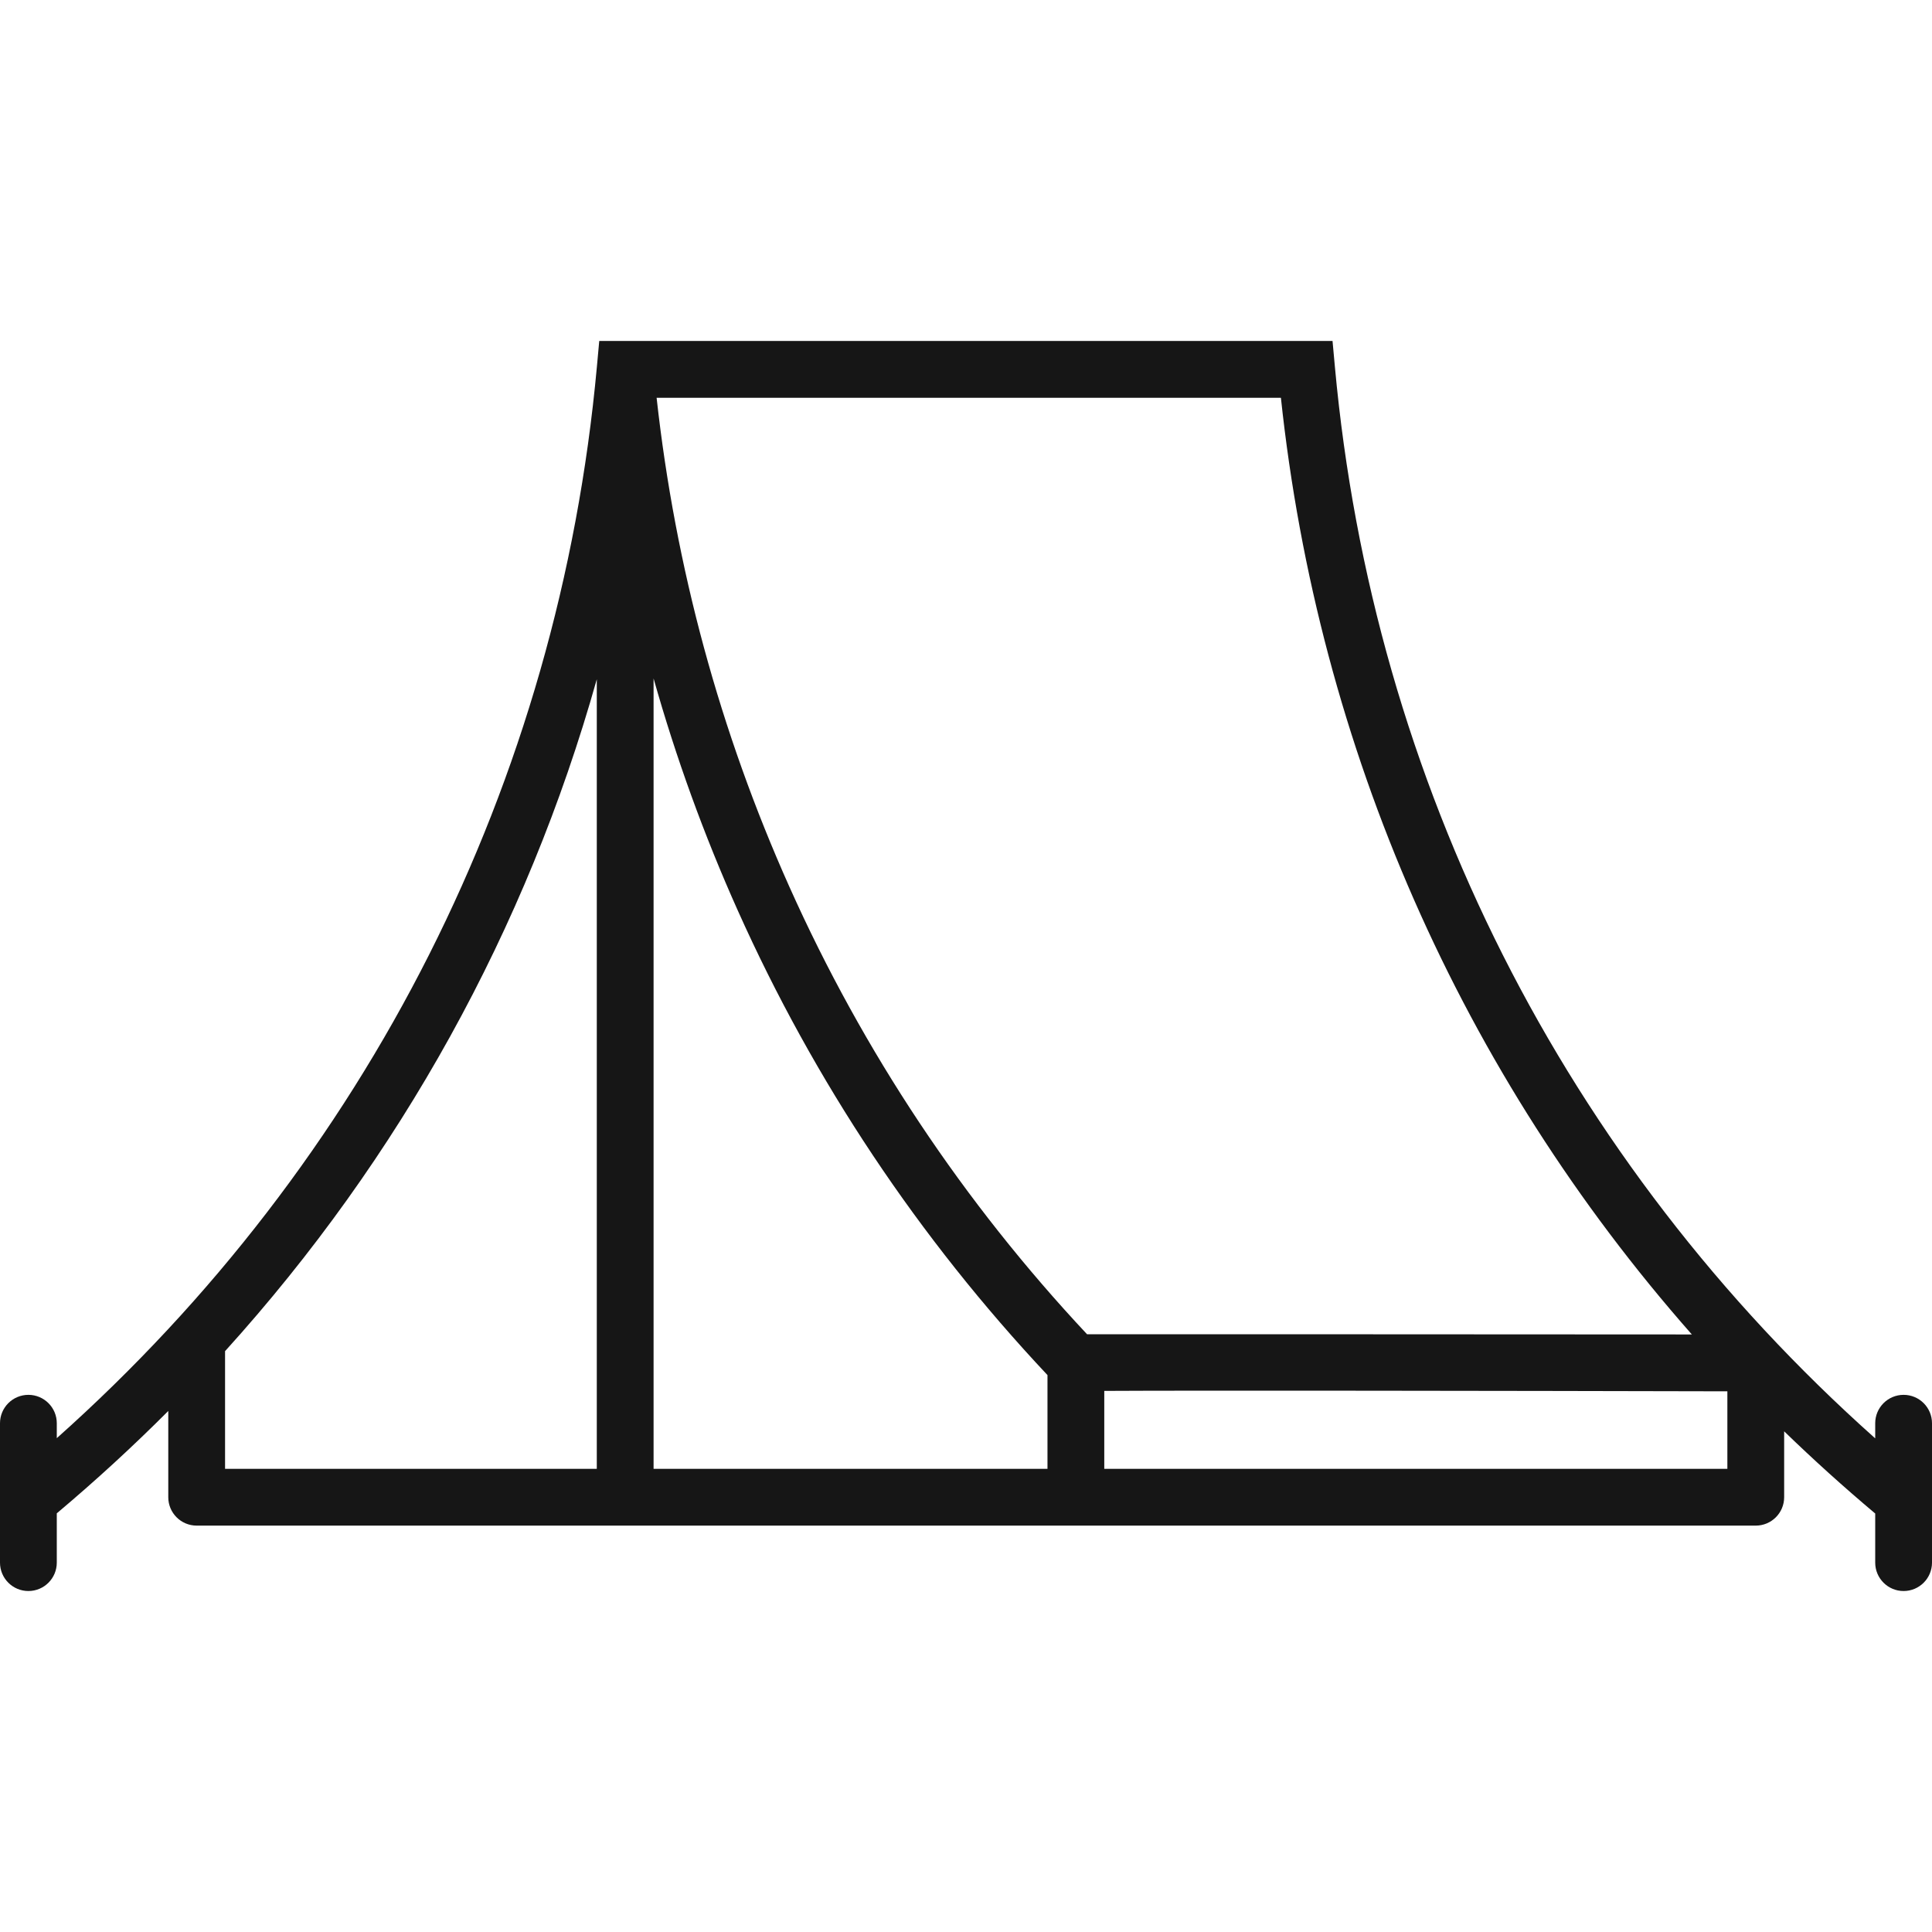
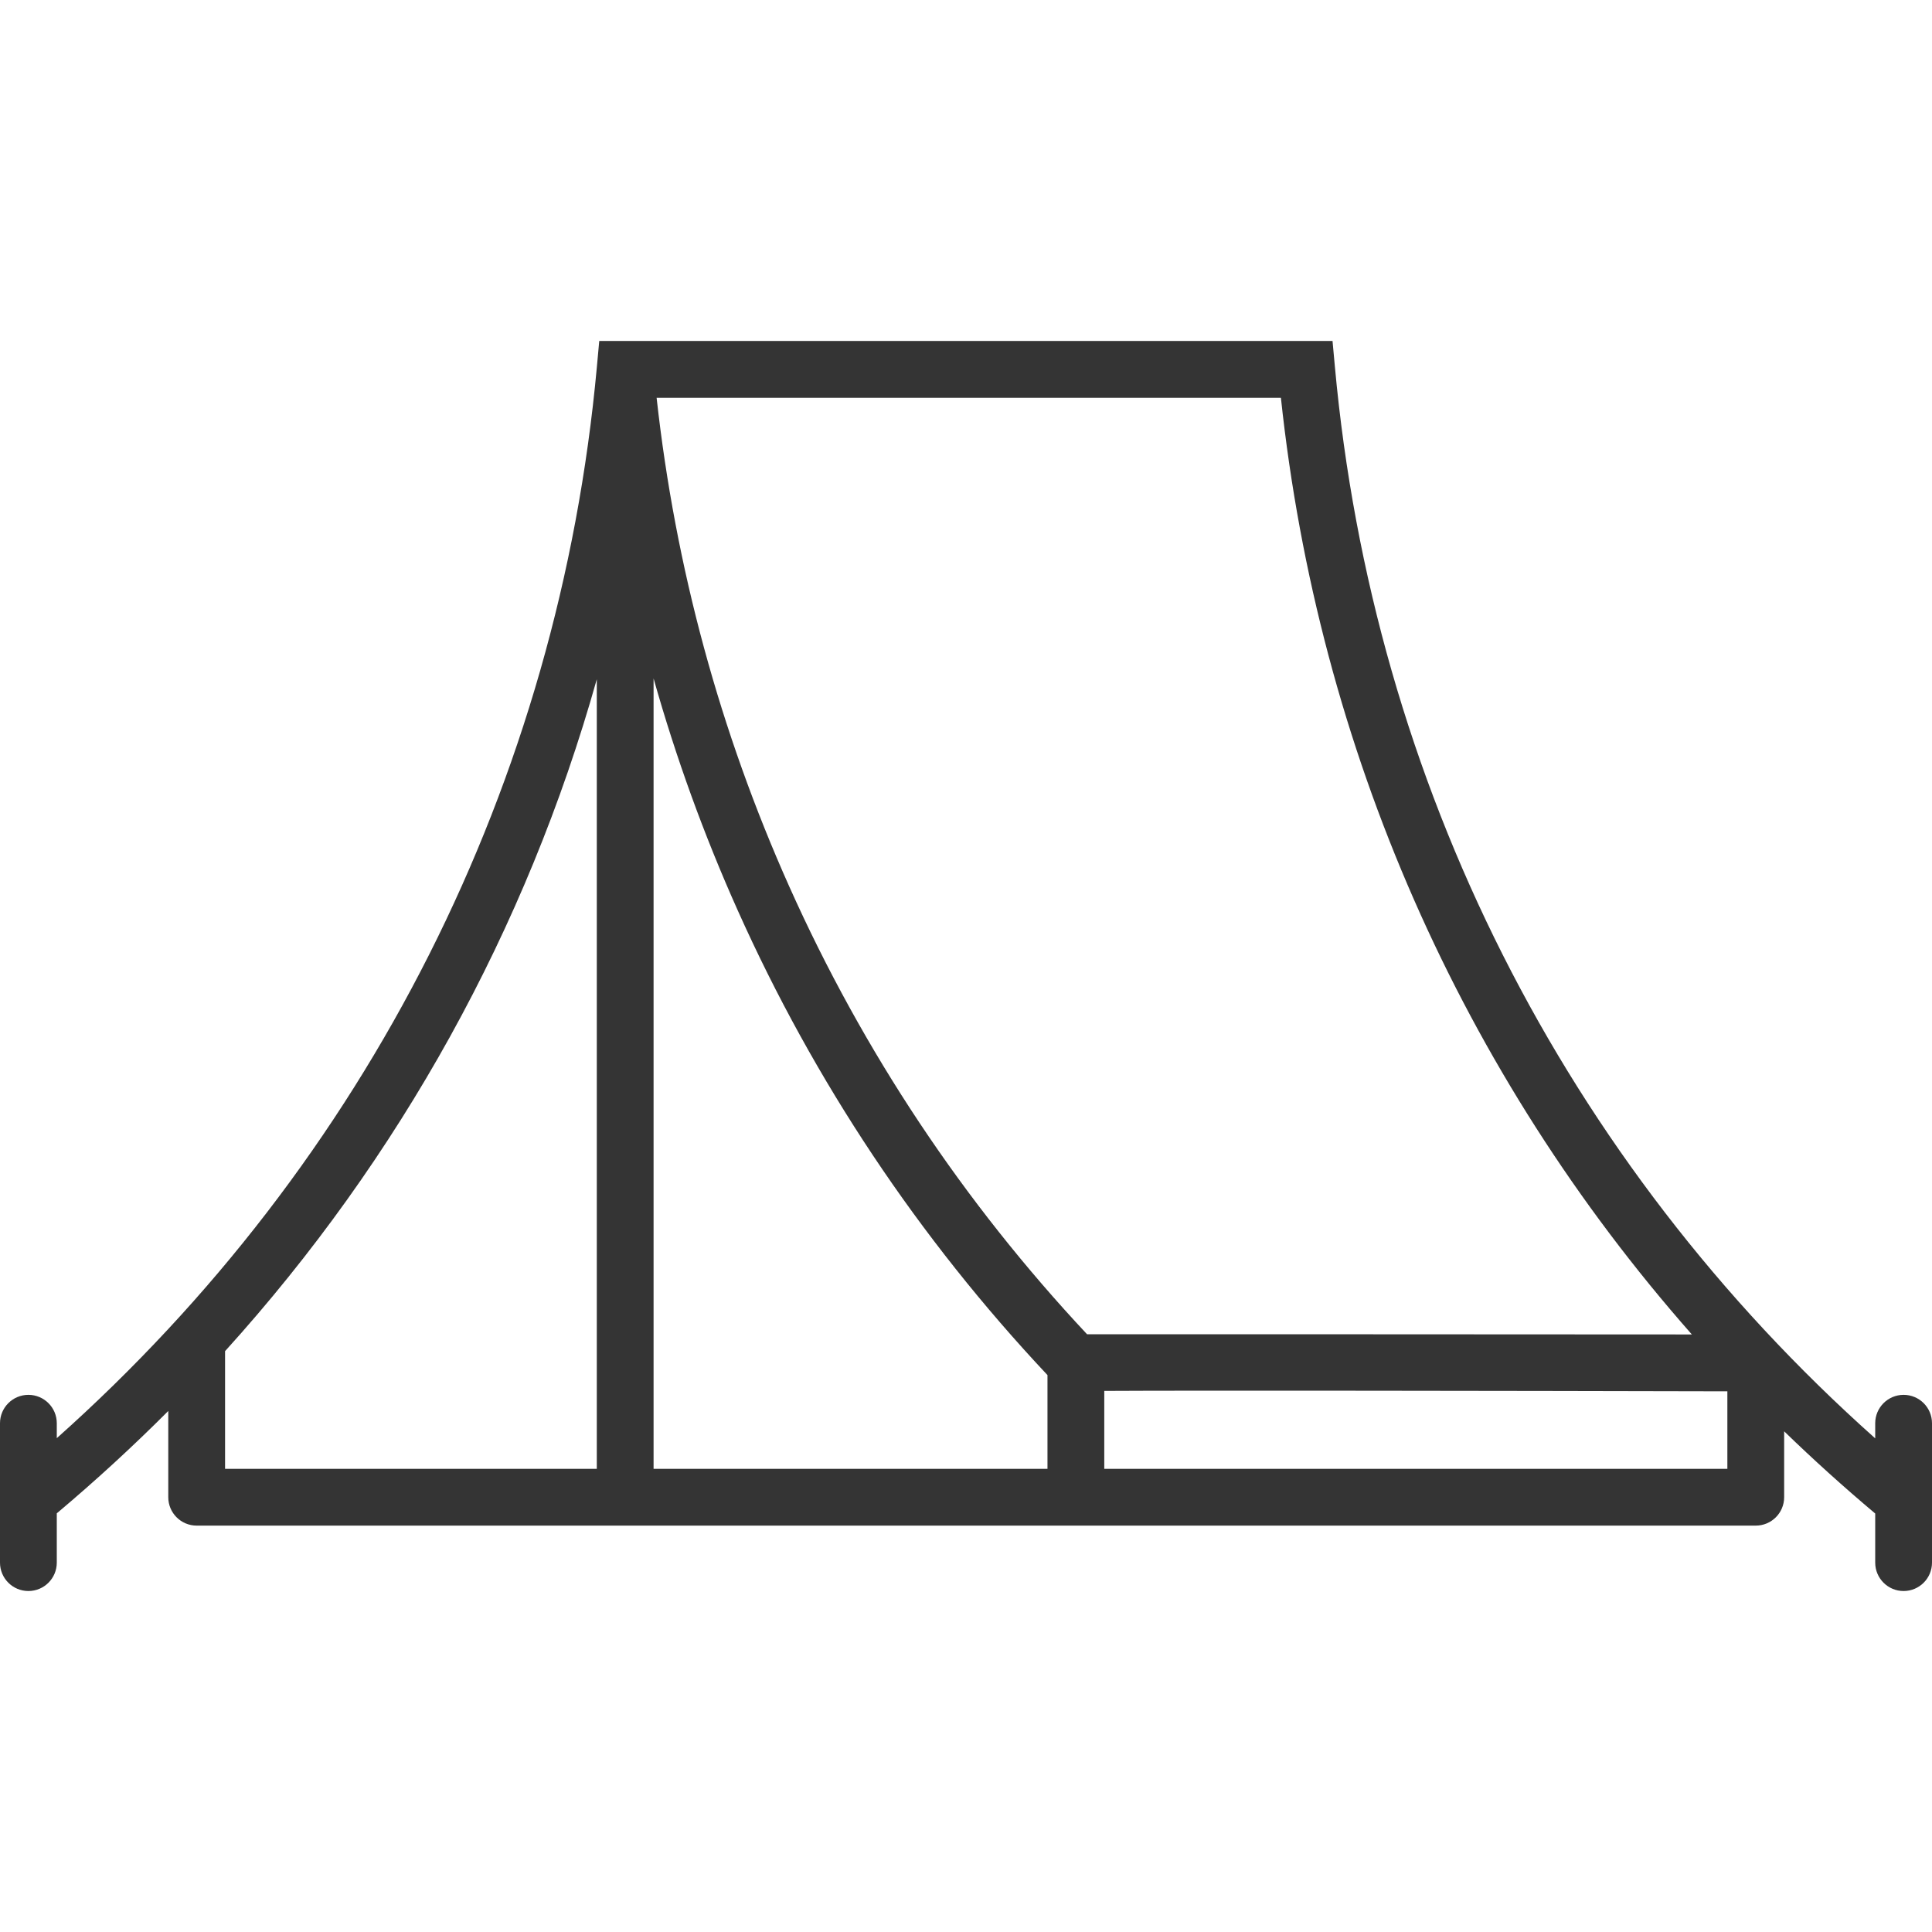
<svg xmlns="http://www.w3.org/2000/svg" version="1.1" id="Capa_1" x="0px" y="0px" viewBox="0 0 374.233 374.233" style="enable-background:new 0 0 374.233 374.233;" xml:space="preserve" width="512px" height="512px" class="">
  <g>
-     <path d="M368.733,270.185c-3.038,0-5.5,2.463-5.5,5.5v2.93c-60.229-53.665-97.285-126.945-104.661-207.567l-0.457-4.999h-142.04  l-0.457,4.999C108.244,151.65,71.204,224.914,11,278.576v-2.891c0-3.037-2.462-5.5-5.5-5.5s-5.5,2.463-5.5,5.5v27  c0,3.037,2.462,5.5,5.5,5.5s5.5-2.463,5.5-5.5v-9.551c7.528-6.33,14.732-12.943,21.595-19.825v16.706c0,3.037,2.462,5.5,5.5,5.5h302  c3.038,0,5.5-2.463,5.5-5.5v-12.766c5.661,5.488,11.543,10.798,17.638,15.922v9.514c0,3.037,2.462,5.5,5.5,5.5s5.5-2.463,5.5-5.5  v-27C374.233,272.647,371.771,270.185,368.733,270.185z M115.6,284.515H43.595l0-22.792c33.875-37.424,58.399-81.776,72.005-130.148  V284.515z M202.9,284.515h-76.3V131.418c4.316,15.296,9.743,30.277,16.27,44.859c14.868,33.22,35.067,63.508,60.03,90.081V284.515z   M152.91,171.782c-13.463-30.081-22.103-61.923-25.723-94.733h120.927c7.255,68.071,35.028,130.874,79.6,181.438  c-12.551-0.027-116.23-0.046-117.146-0.036C186.607,232.864,167.207,203.725,152.91,171.782z M334.595,284.515H213.9v-15.094  c17.673-0.104,77.01-0.022,120.695,0.081V284.515z" data-original="#000000" class="active-path" data-old_color="#A15A5A" fill="#161616" />
+     <path d="M368.733,270.185c-3.038,0-5.5,2.463-5.5,5.5v2.93c-60.229-53.665-97.285-126.945-104.661-207.567l-0.457-4.999h-142.04  l-0.457,4.999C108.244,151.65,71.204,224.914,11,278.576v-2.891c0-3.037-2.462-5.5-5.5-5.5s-5.5,2.463-5.5,5.5v27  c0,3.037,2.462,5.5,5.5,5.5s5.5-2.463,5.5-5.5v-9.551c7.528-6.33,14.732-12.943,21.595-19.825v16.706c0,3.037,2.462,5.5,5.5,5.5h302  c3.038,0,5.5-2.463,5.5-5.5v-12.766c5.661,5.488,11.543,10.798,17.638,15.922v9.514c0,3.037,2.462,5.5,5.5,5.5s5.5-2.463,5.5-5.5  v-27C374.233,272.647,371.771,270.185,368.733,270.185z M115.6,284.515H43.595l0-22.792c33.875-37.424,58.399-81.776,72.005-130.148  V284.515z M202.9,284.515h-76.3V131.418c4.316,15.296,9.743,30.277,16.27,44.859c14.868,33.22,35.067,63.508,60.03,90.081V284.515z   M152.91,171.782c-13.463-30.081-22.103-61.923-25.723-94.733h120.927c7.255,68.071,35.028,130.874,79.6,181.438  c-12.551-0.027-116.23-0.046-117.146-0.036C186.607,232.864,167.207,203.725,152.91,171.782z M334.595,284.515H213.9v-15.094  c17.673-0.104,77.01-0.022,120.695,0.081V284.515z" data-original="#000000" class="active-path" data-old_color="#A15A5A" fill="#343434" />
  </g>
</svg>
